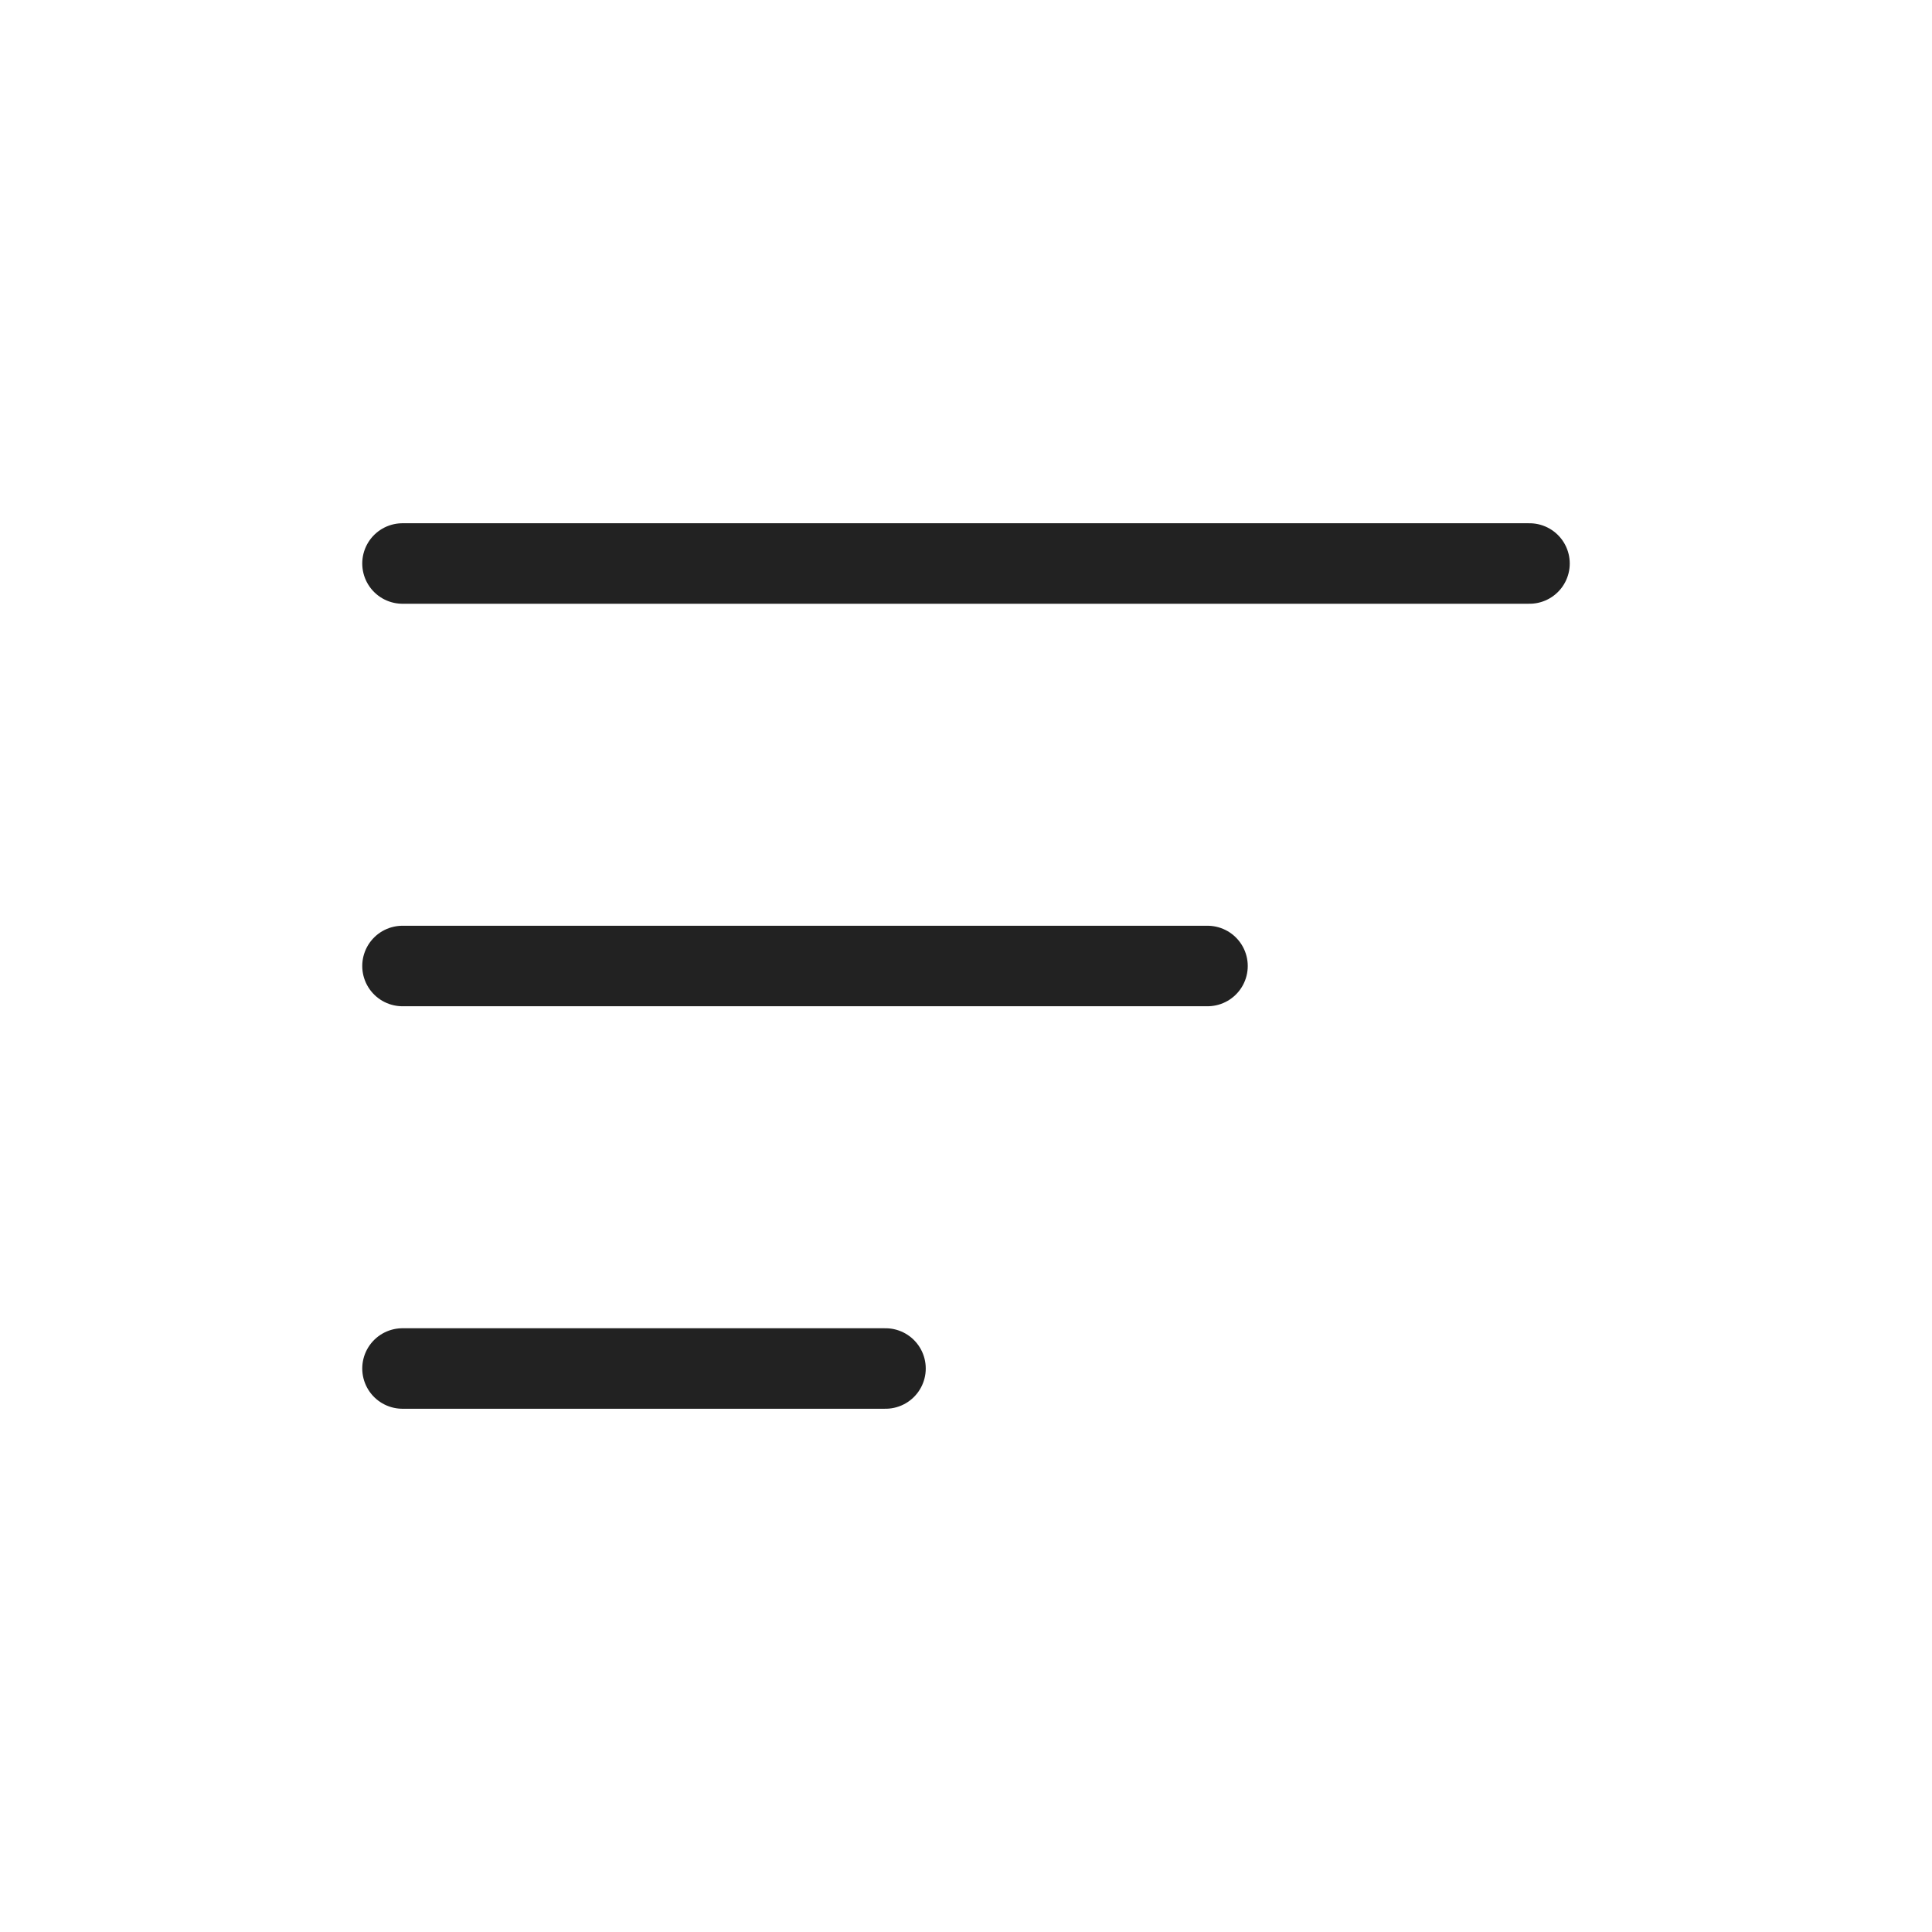
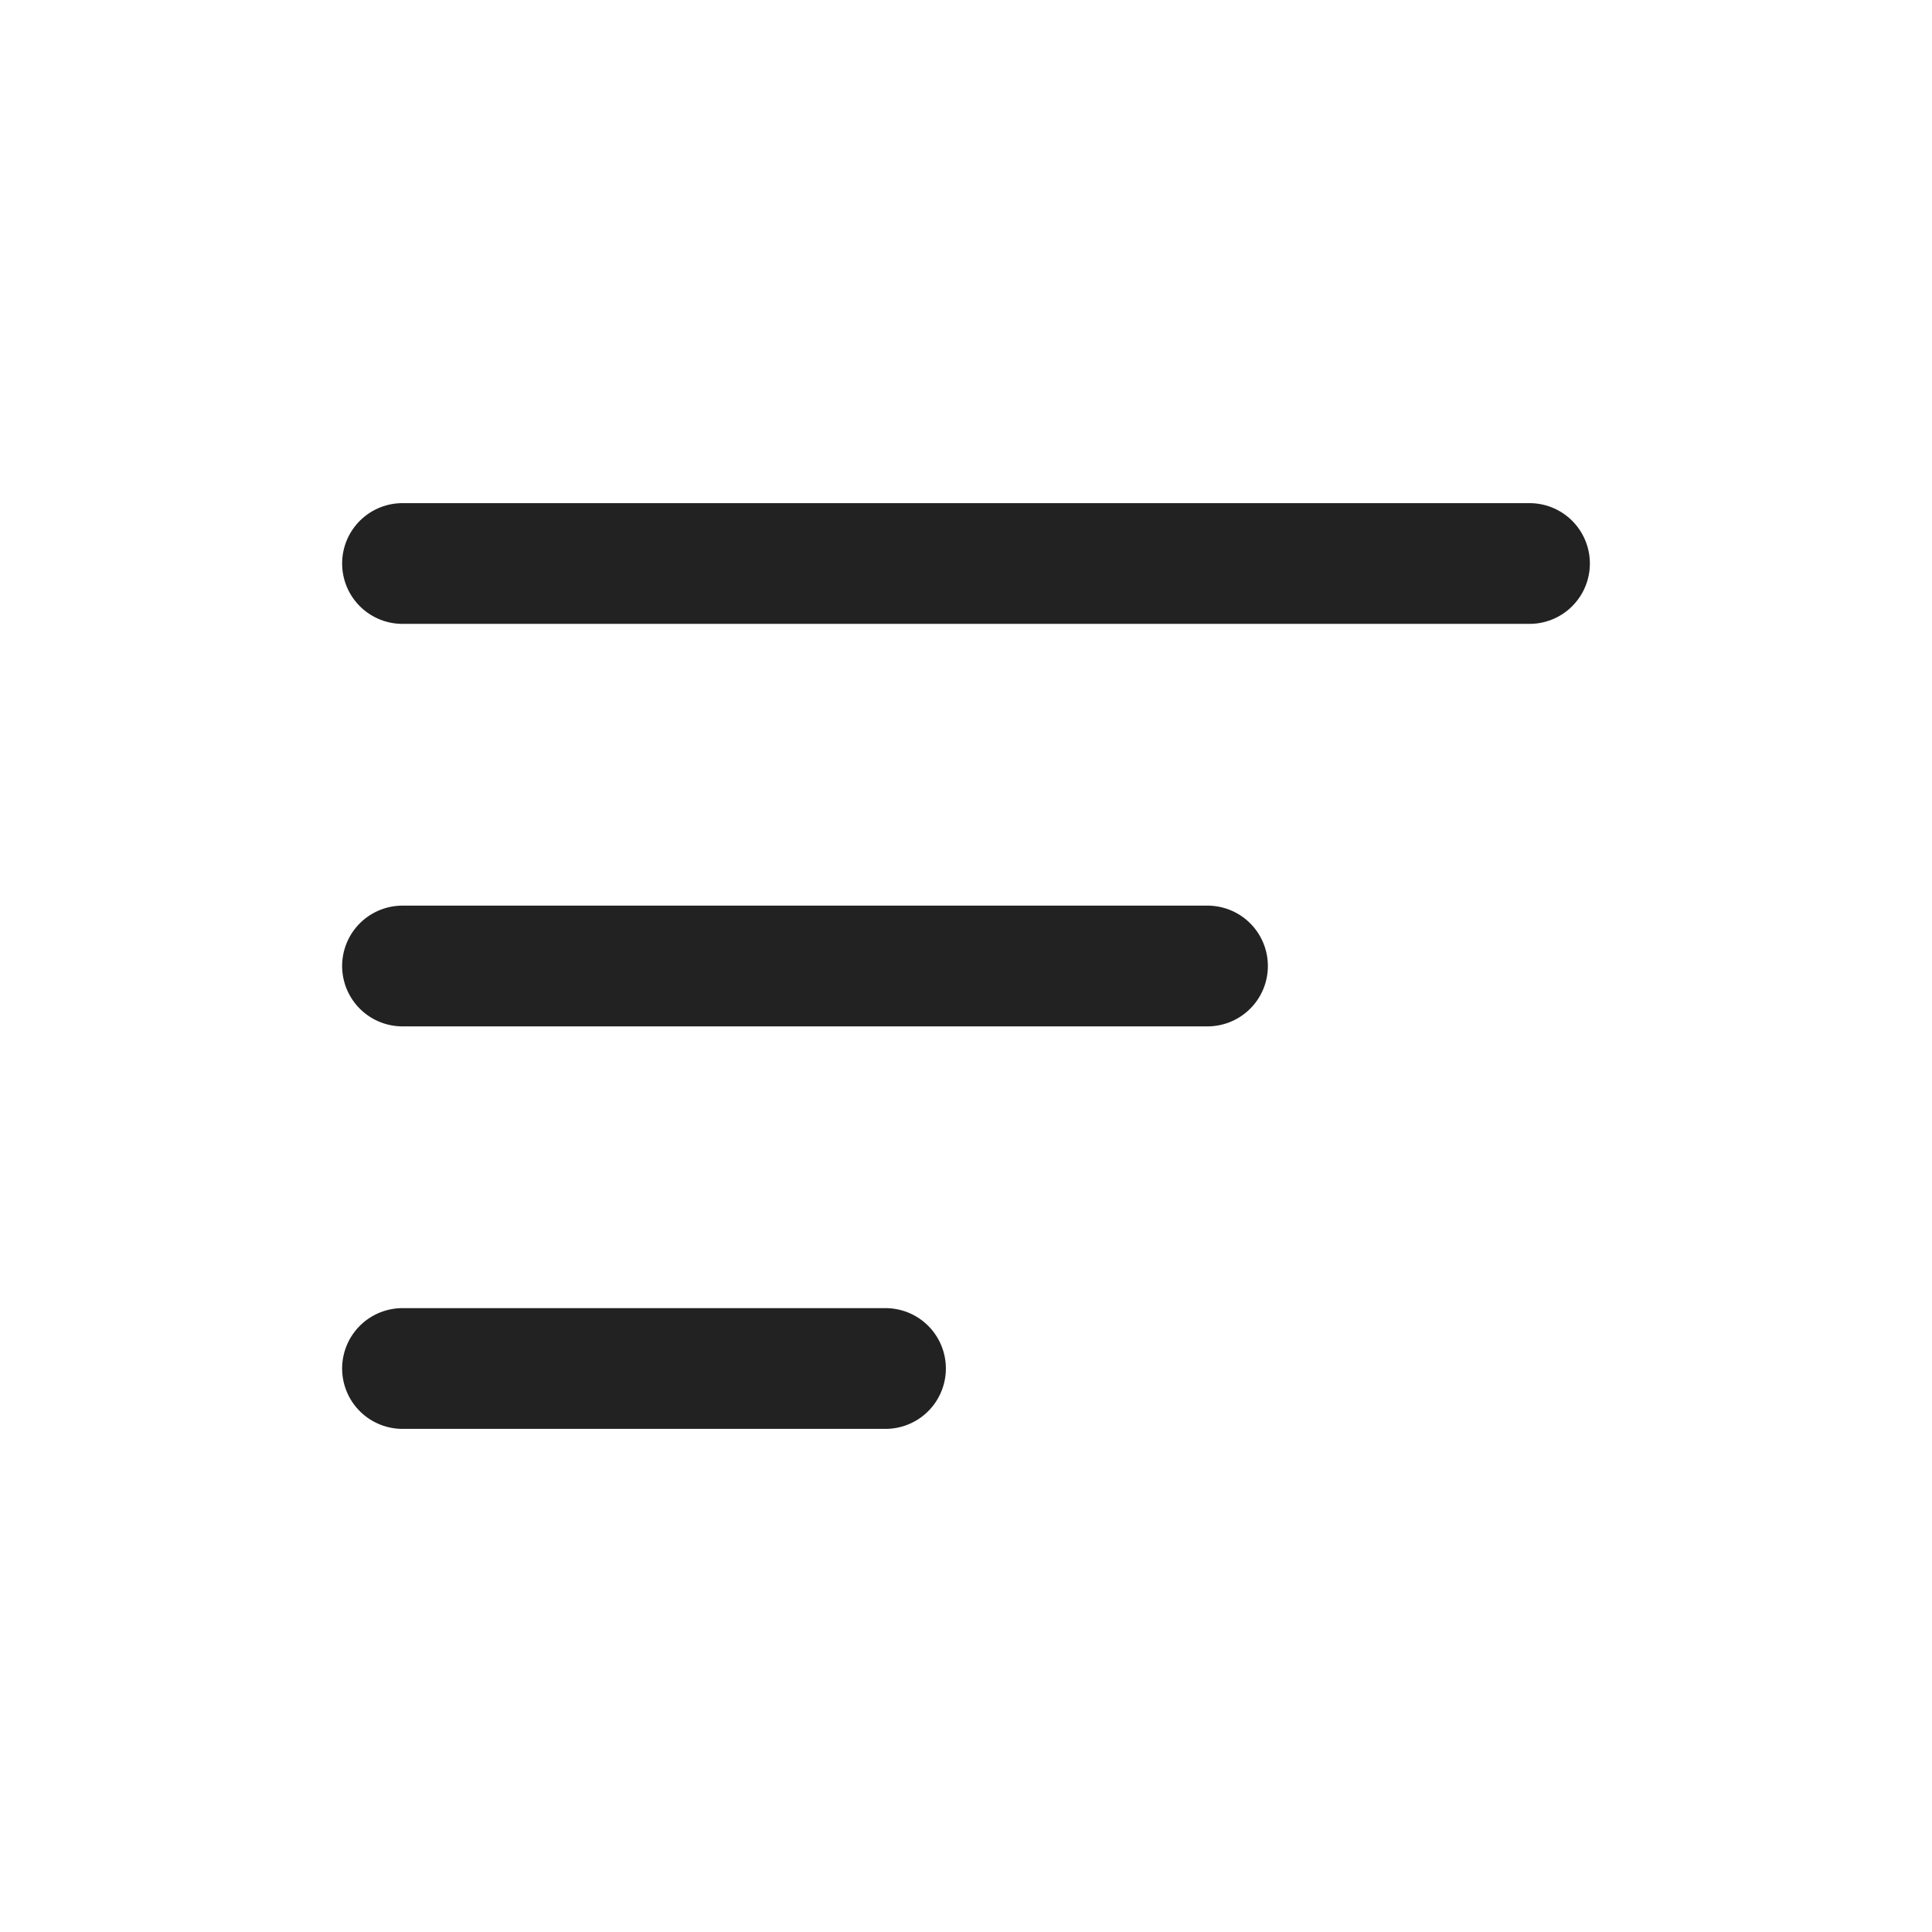
- <svg xmlns="http://www.w3.org/2000/svg" width="24" height="24" viewBox="0 0 24 24" fill="none">
+ <svg xmlns="http://www.w3.org/2000/svg" width="24" height="24" viewBox="0 0 24 24" fill="none" stroke-width="1.5">
  <path d="M5 7H19" stroke="#222222" stroke-linecap="round" />
  <path d="M5 12H15" stroke="#222222" stroke-linecap="round" />
  <path d="M5 17H11" stroke="#222222" stroke-linecap="round" />
</svg>
